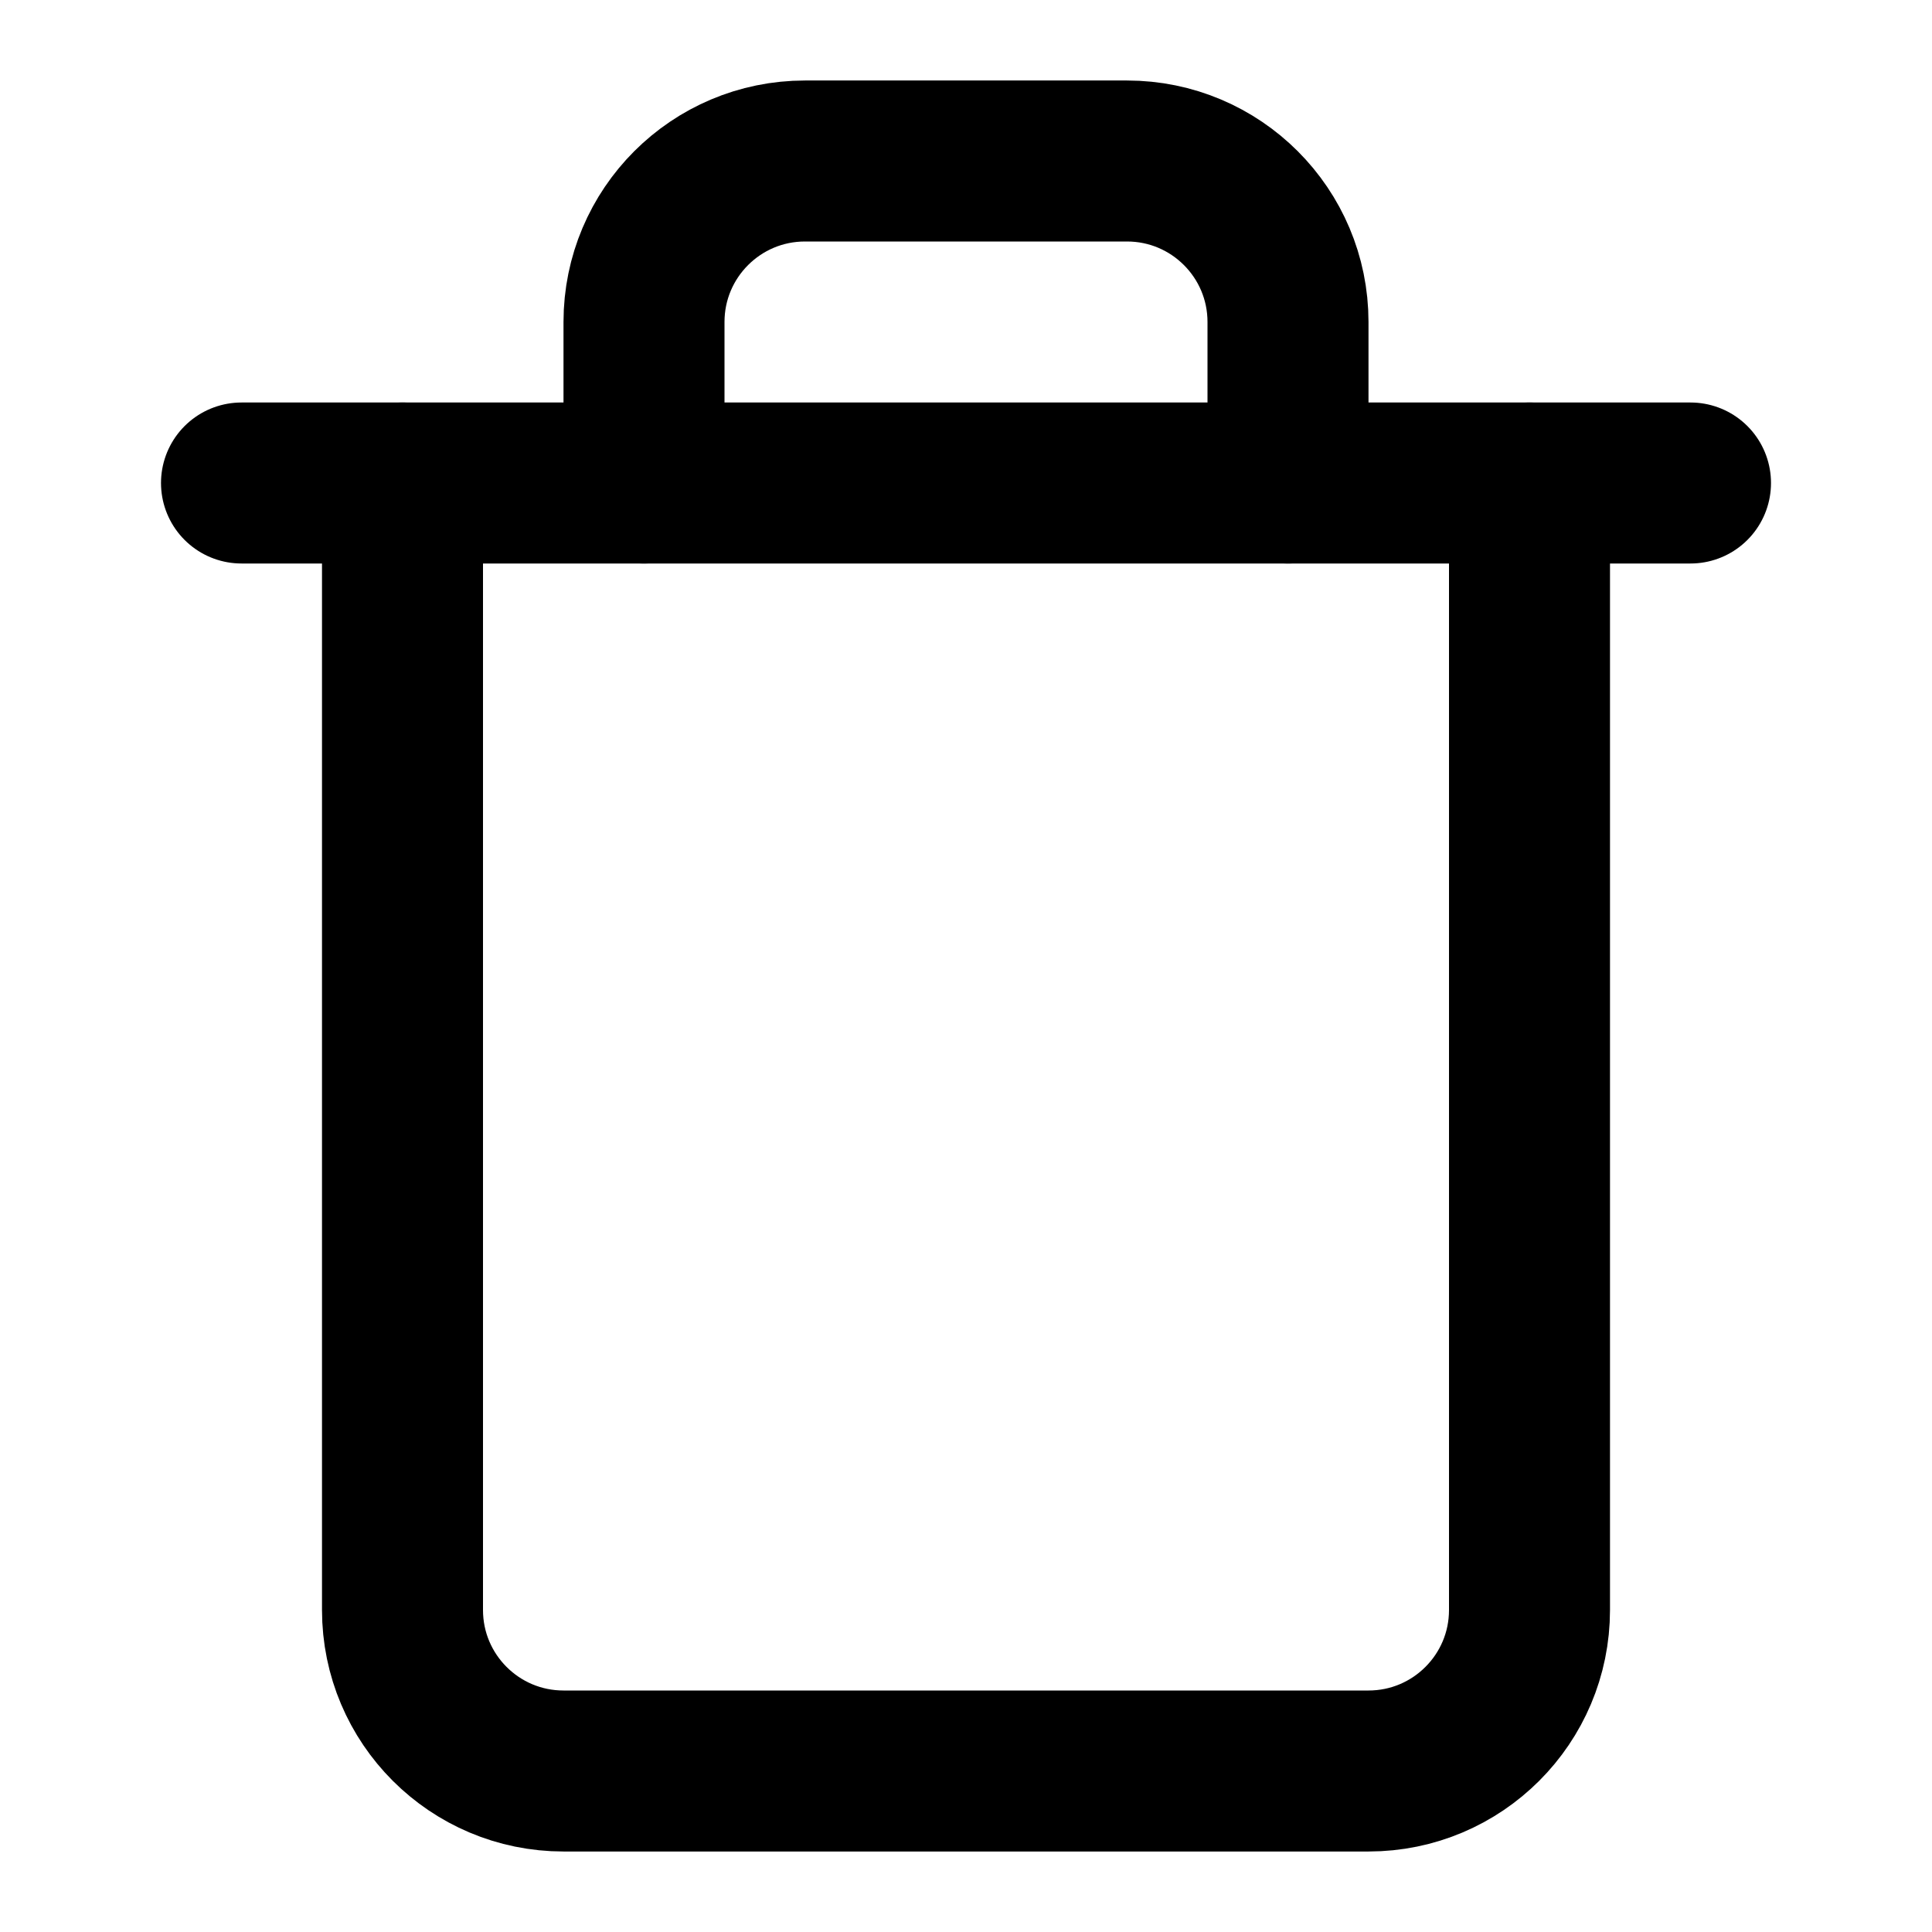
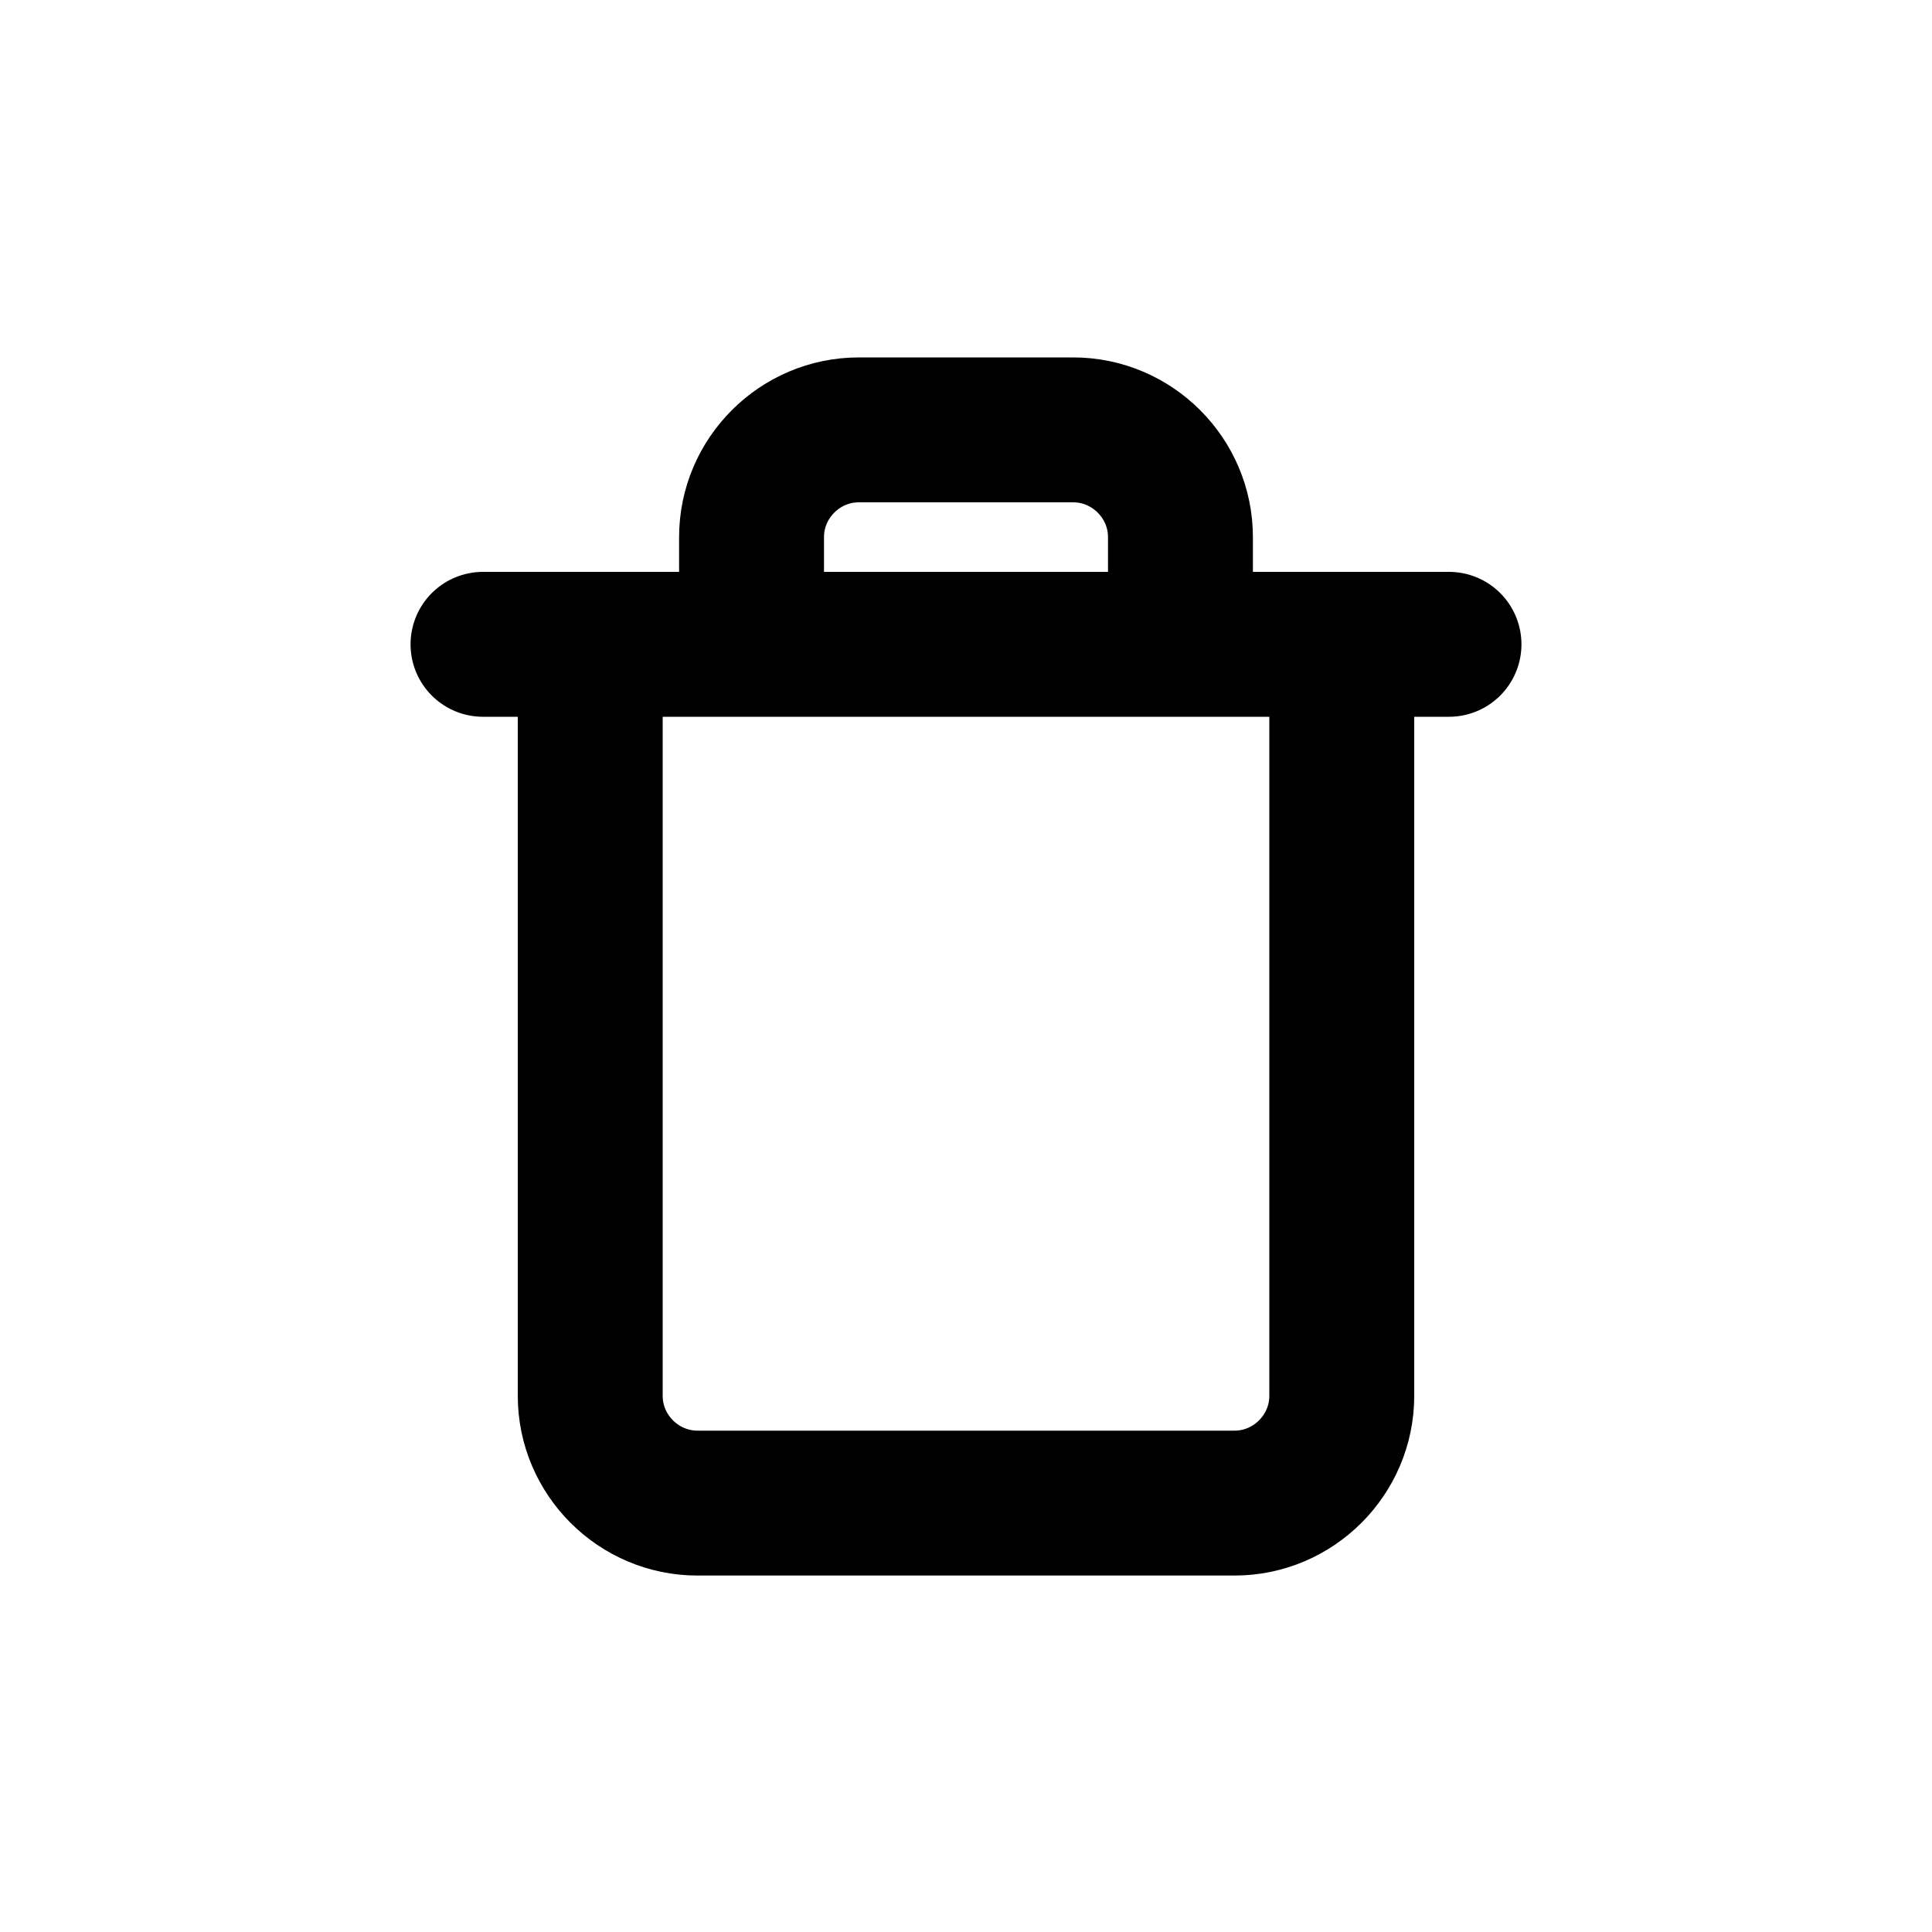
- <svg xmlns="http://www.w3.org/2000/svg" width="24" height="24" viewBox="0 0 24 24" fill="none" stroke="currentColor" stroke-width="2" stroke-linecap="round" stroke-linejoin="round" class="feather feather-trash">
-   <polyline points="3 6 5 6 21 6" />
-   <path d="M19 6v14a2 2 0 0 1-2 2H7a2 2 0 0 1-2-2V6m3 0V4a2 2 0 0 1 2-2h4a2 2 0 0 1 2 2v2" />
+ <svg xmlns="http://www.w3.org/2000/svg" id="a" data-name="Layer 1" width="20" height="20" viewBox="0 0 20 20">
+   <path d="m5,6.67h10m-8.89,0v7.78c0,.61.5,1.11,1.11,1.11h5.56c.61,0,1.11-.5,1.11-1.11v-7.78m-1.67,0v-1.11c0-.61-.5-1.11-1.11-1.11h-2.22c-.61,0-1.11.5-1.11,1.11v1.11" fill="none" stroke="#000" stroke-linecap="round" stroke-linejoin="round" stroke-width="1.5" />
</svg>
